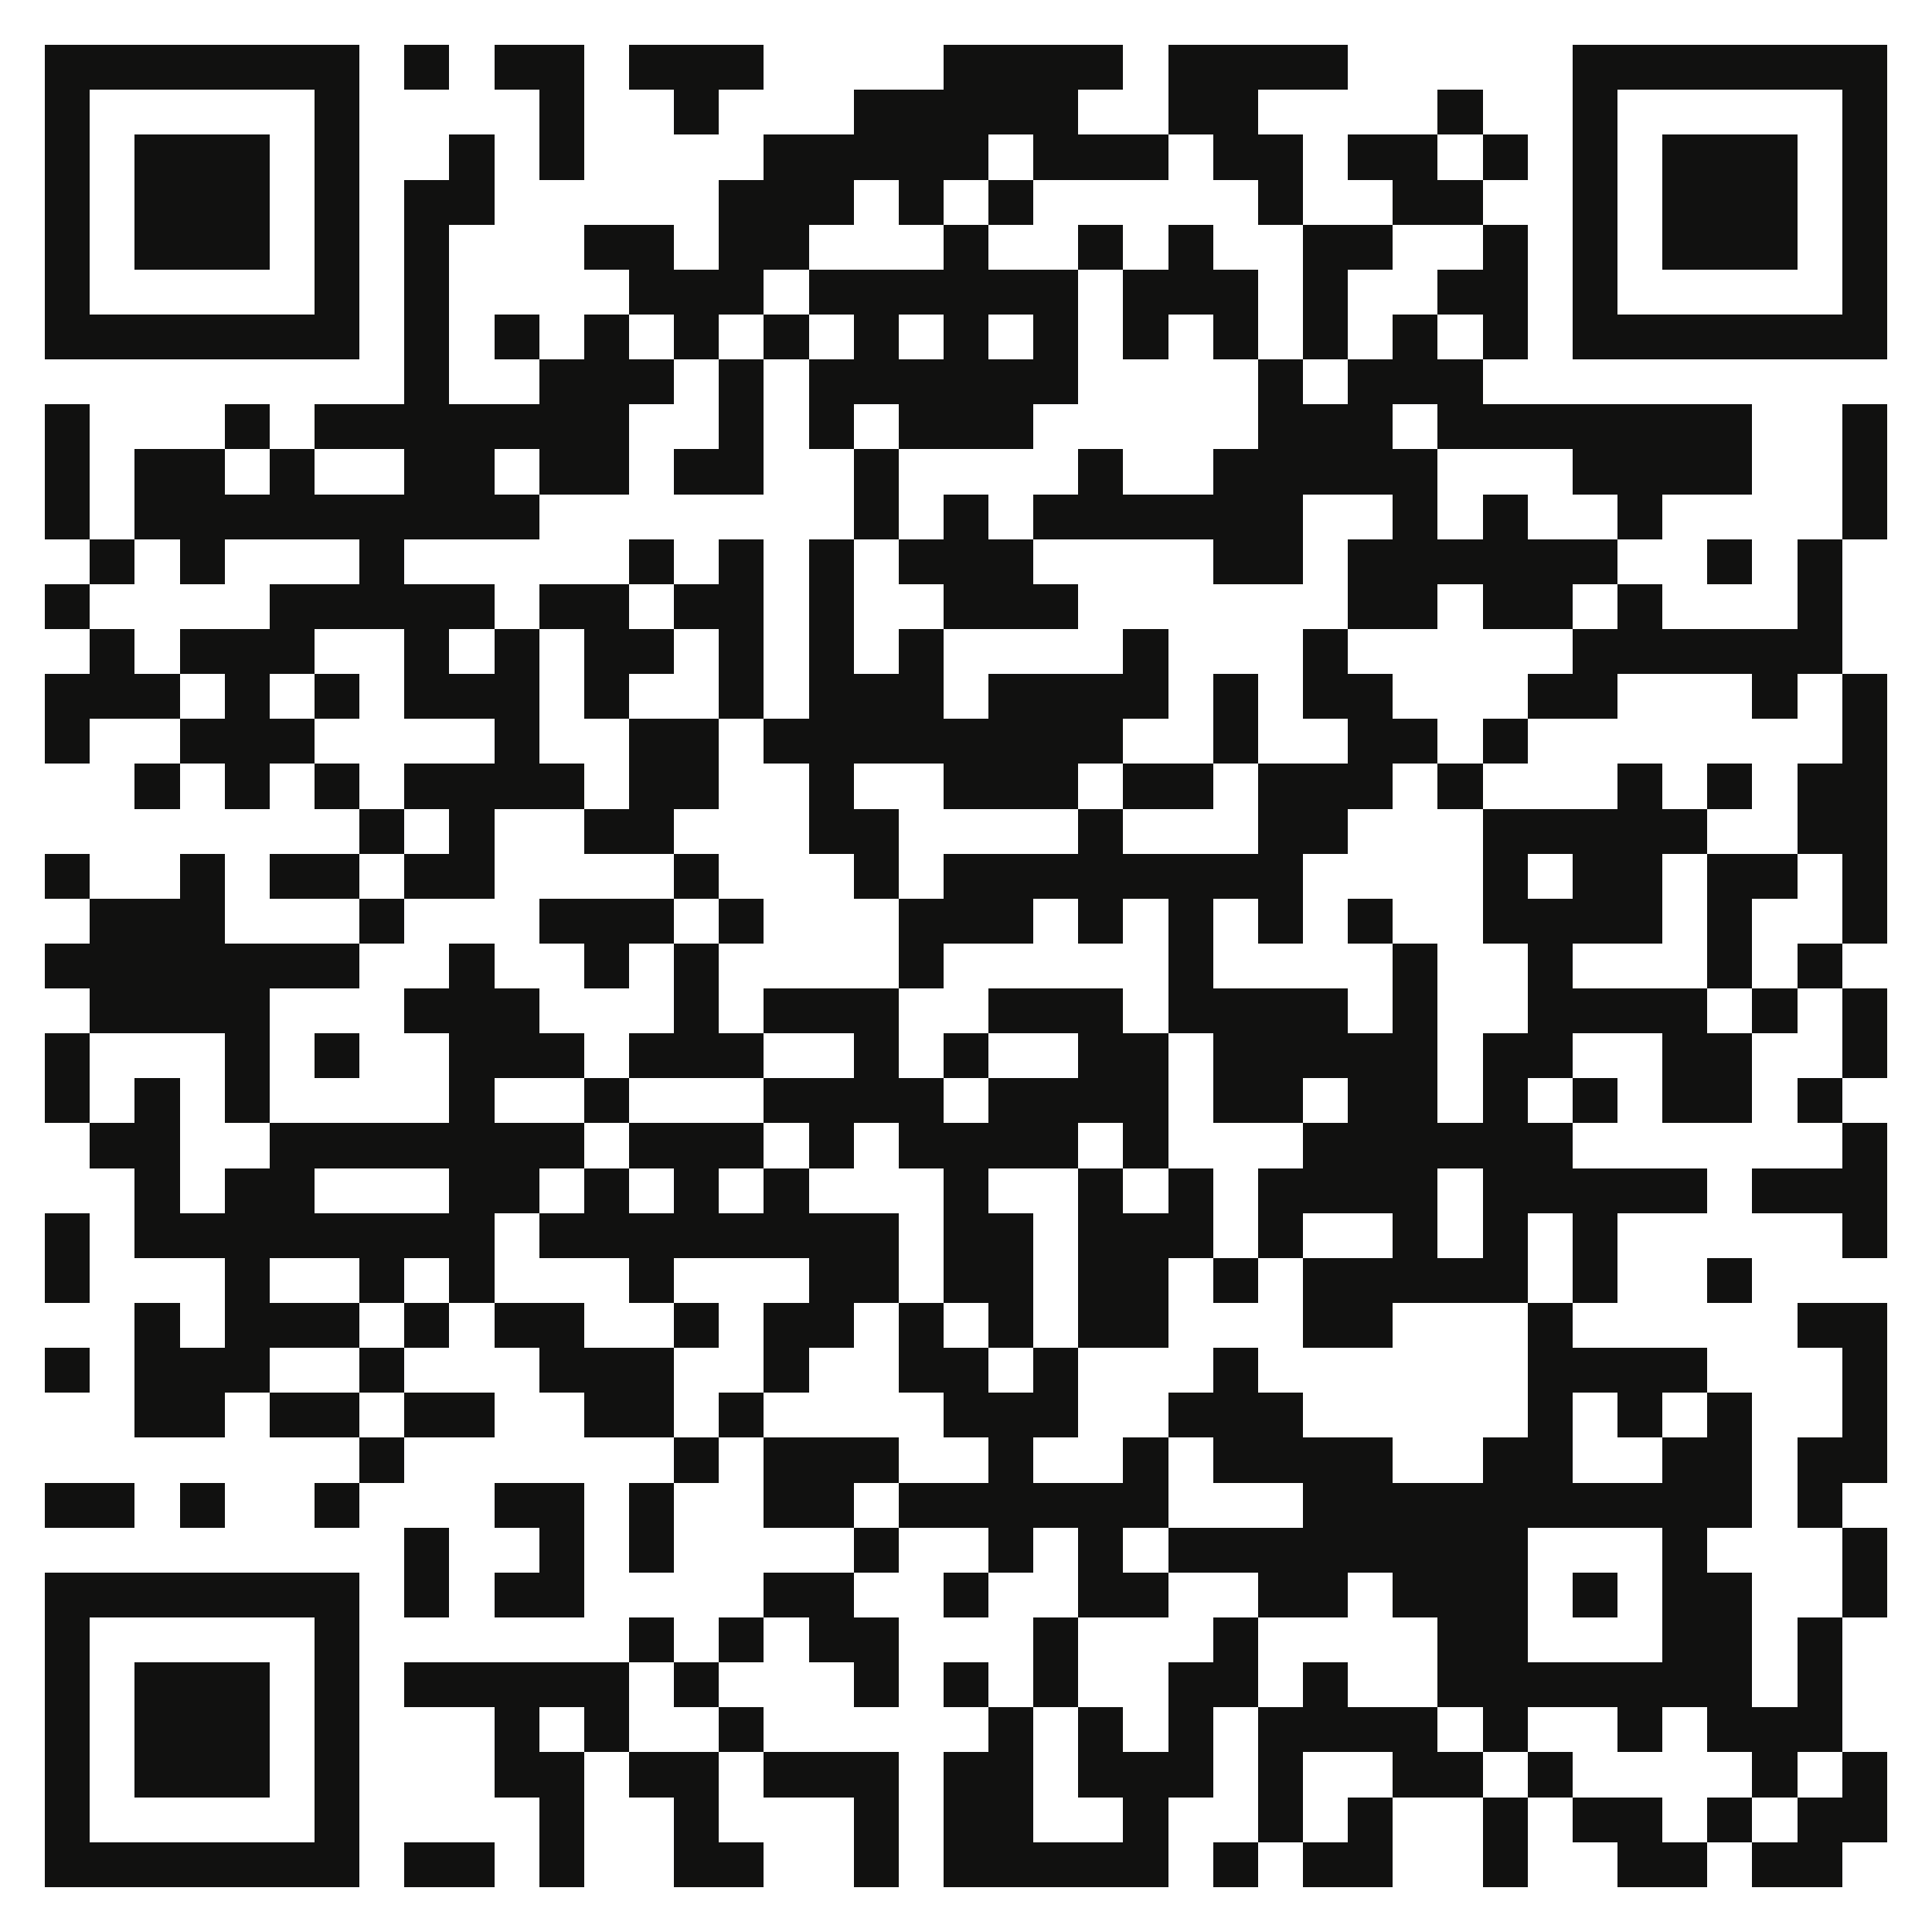
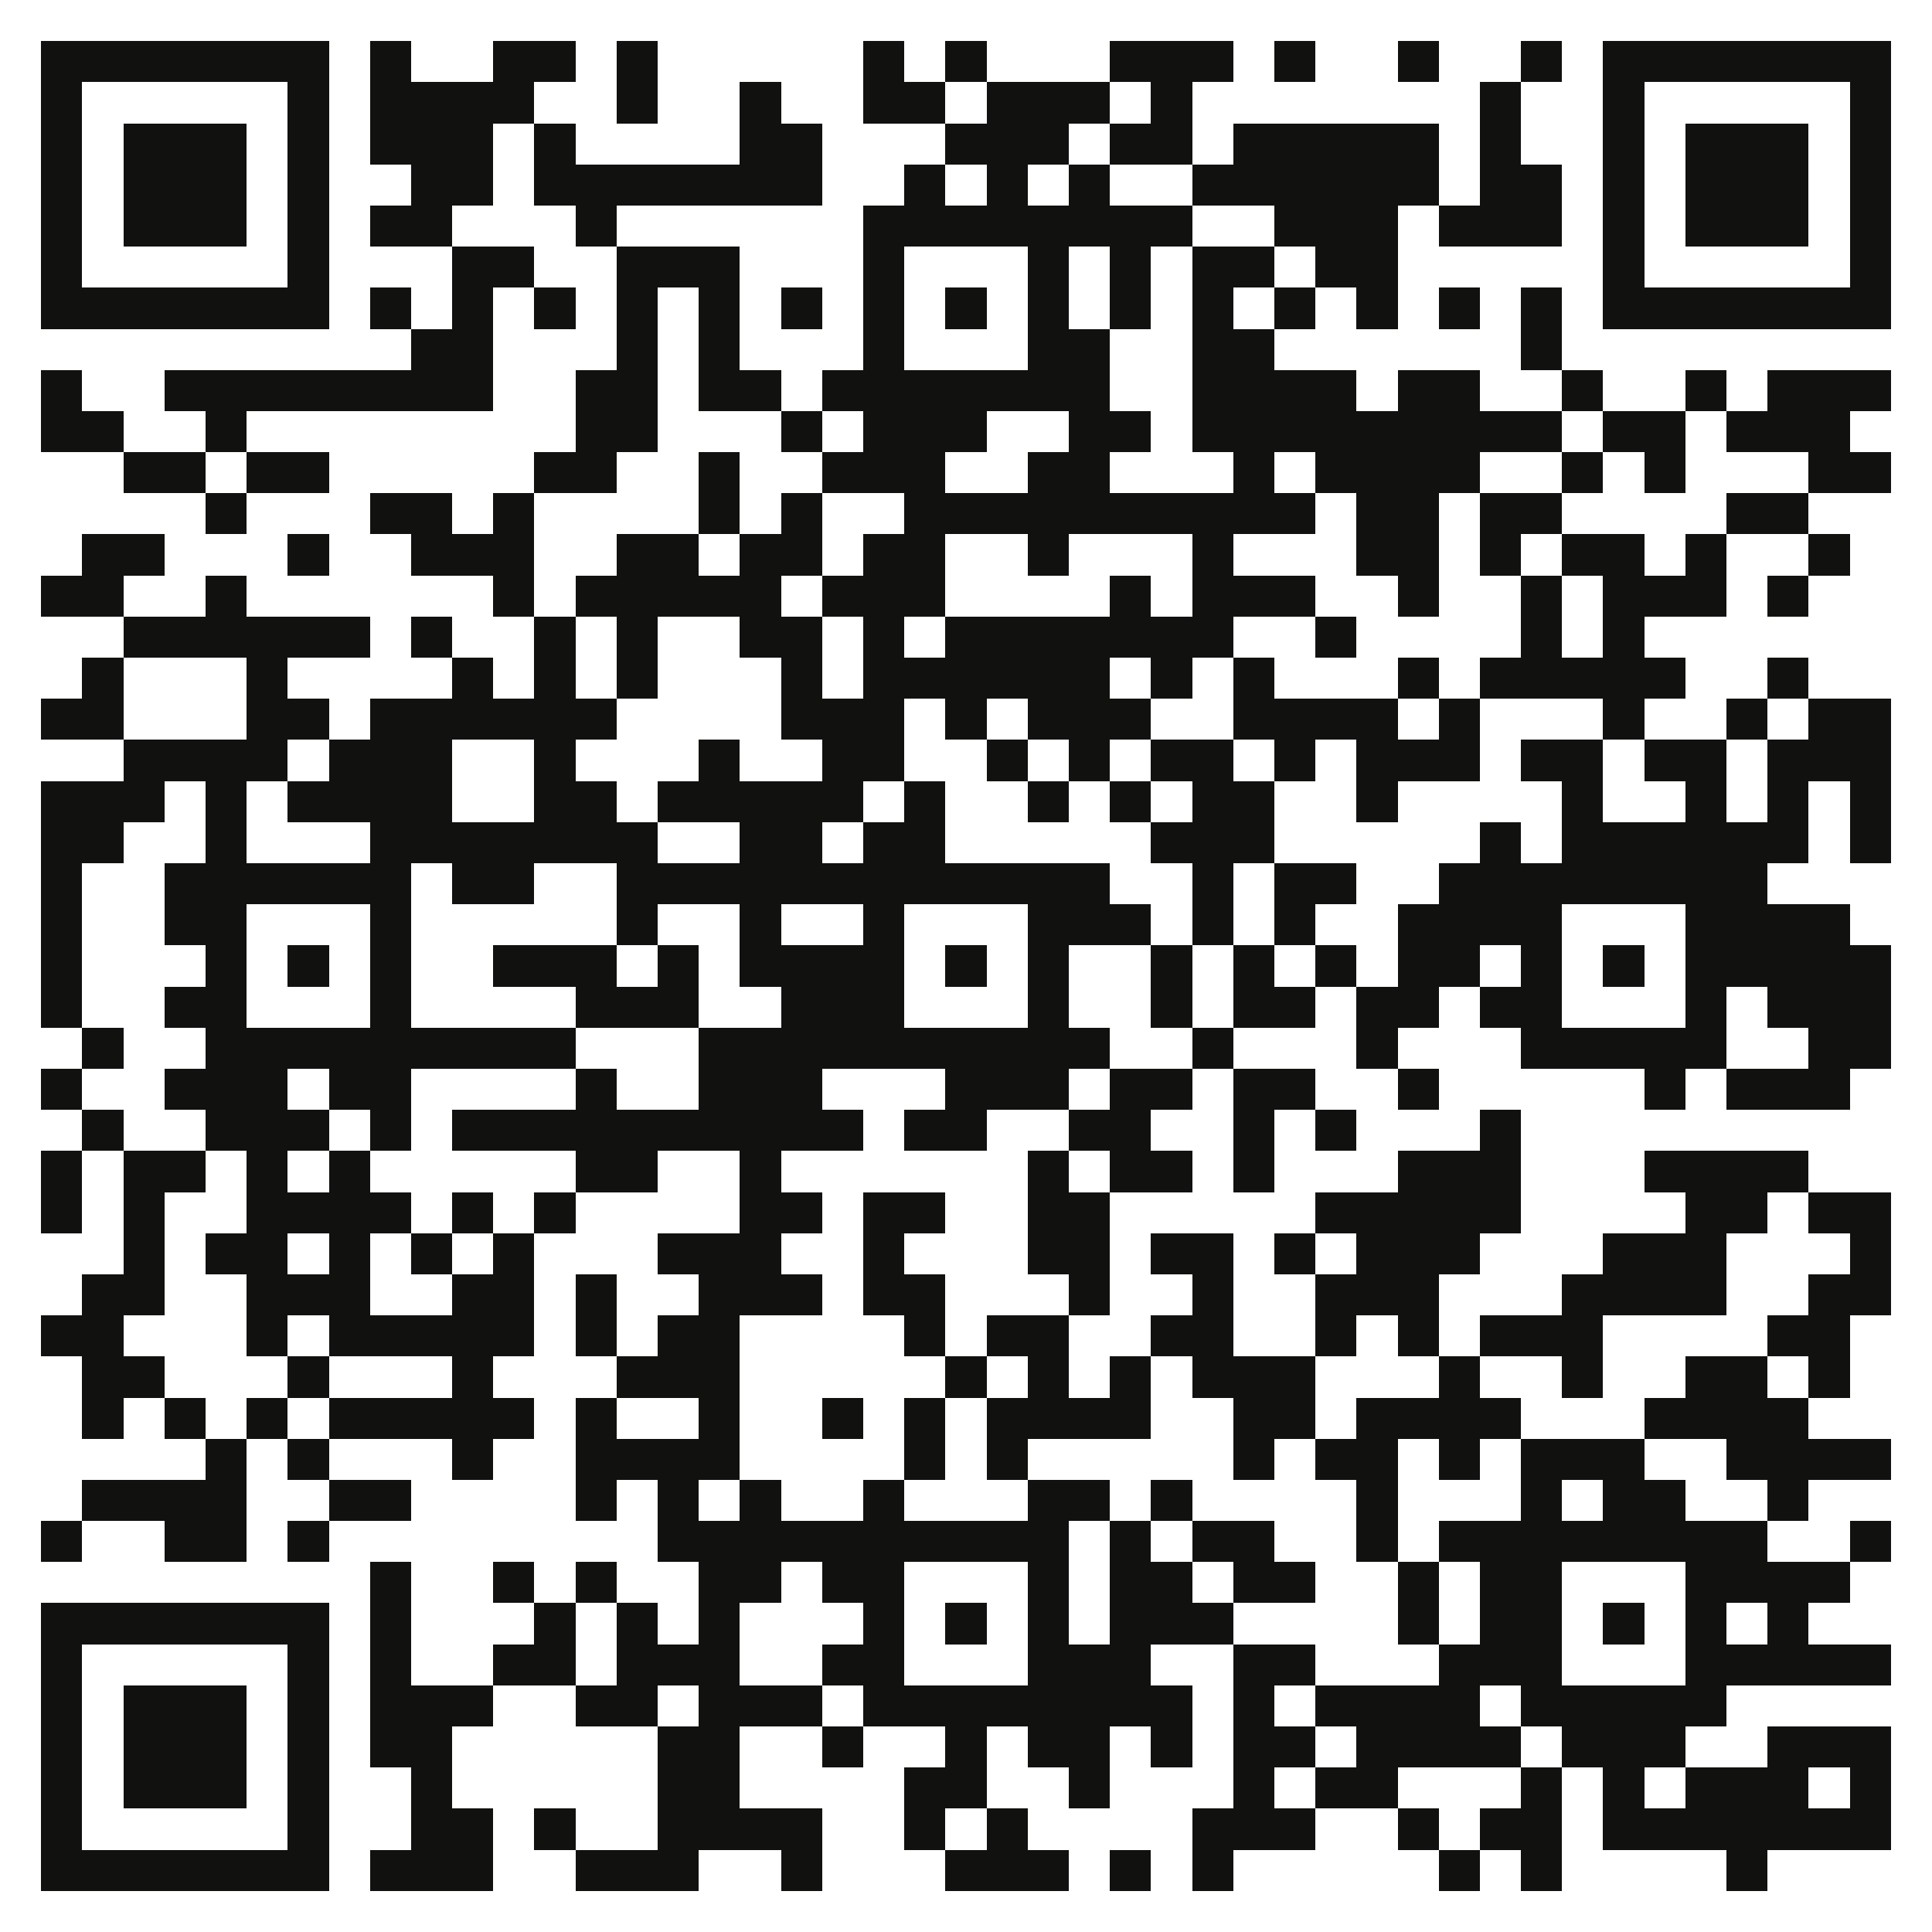
- <svg xmlns="http://www.w3.org/2000/svg" viewBox="0 0 43 43" shape-rendering="crispEdges">
-   <path stroke="#111110" d="M1 1.5h7m1 0h1m1 0h2m1 0h3m4 0h4m1 0h4m5 0h7M1 2.5h1m5 0h1m4 0h1m2 0h1m3 0h5m2 0h2m4 0h1m2 0h1m5 0h1M1 3.5h1m1 0h3m1 0h1m2 0h1m1 0h1m4 0h5m1 0h3m1 0h2m1 0h2m1 0h1m1 0h1m1 0h3m1 0h1M1 4.5h1m1 0h3m1 0h1m1 0h2m5 0h3m1 0h1m1 0h1m5 0h1m2 0h2m2 0h1m1 0h3m1 0h1M1 5.5h1m1 0h3m1 0h1m1 0h1m3 0h2m1 0h2m3 0h1m2 0h1m1 0h1m2 0h2m2 0h1m1 0h1m1 0h3m1 0h1M1 6.5h1m5 0h1m1 0h1m4 0h3m1 0h6m1 0h3m1 0h1m2 0h2m1 0h1m5 0h1M1 7.5h7m1 0h1m1 0h1m1 0h1m1 0h1m1 0h1m1 0h1m1 0h1m1 0h1m1 0h1m1 0h1m1 0h1m1 0h1m1 0h1m1 0h7M9 8.5h1m2 0h3m1 0h1m1 0h6m4 0h1m1 0h3M1 9.5h1m3 0h1m1 0h7m2 0h1m1 0h1m1 0h3m5 0h3m1 0h7m2 0h1M1 10.5h1m1 0h2m1 0h1m2 0h2m1 0h2m1 0h2m2 0h1m4 0h1m2 0h5m3 0h4m2 0h1M1 11.5h1m1 0h9m7 0h1m1 0h1m1 0h6m2 0h1m1 0h1m2 0h1m4 0h1M2 12.5h1m1 0h1m3 0h1m5 0h1m1 0h1m1 0h1m1 0h3m4 0h2m1 0h6m2 0h1m1 0h1M1 13.5h1m4 0h5m1 0h2m1 0h2m1 0h1m2 0h3m6 0h2m1 0h2m1 0h1m3 0h1M2 14.5h1m1 0h3m2 0h1m1 0h1m1 0h2m1 0h1m1 0h1m1 0h1m4 0h1m3 0h1m5 0h6M1 15.5h3m1 0h1m1 0h1m1 0h3m1 0h1m2 0h1m1 0h3m1 0h4m1 0h1m1 0h2m3 0h2m3 0h1m1 0h1M1 16.5h1m2 0h3m4 0h1m2 0h2m1 0h8m2 0h1m2 0h2m1 0h1m7 0h1M3 17.5h1m1 0h1m1 0h1m1 0h4m1 0h2m2 0h1m2 0h3m1 0h2m1 0h3m1 0h1m3 0h1m1 0h1m1 0h2M8 18.5h1m1 0h1m2 0h2m3 0h2m4 0h1m3 0h2m3 0h5m2 0h2M1 19.5h1m2 0h1m1 0h2m1 0h2m4 0h1m3 0h1m1 0h8m4 0h1m1 0h2m1 0h2m1 0h1M2 20.5h3m3 0h1m3 0h3m1 0h1m3 0h3m1 0h1m1 0h1m1 0h1m1 0h1m2 0h4m1 0h1m2 0h1M1 21.5h7m2 0h1m2 0h1m1 0h1m4 0h1m5 0h1m4 0h1m2 0h1m3 0h1m1 0h1M2 22.5h4m3 0h3m3 0h1m1 0h3m2 0h3m1 0h4m1 0h1m2 0h4m1 0h1m1 0h1M1 23.5h1m3 0h1m1 0h1m2 0h3m1 0h3m2 0h1m1 0h1m2 0h2m1 0h5m1 0h2m2 0h2m2 0h1M1 24.5h1m1 0h1m1 0h1m4 0h1m2 0h1m3 0h4m1 0h4m1 0h2m1 0h2m1 0h1m1 0h1m1 0h2m1 0h1M2 25.5h2m2 0h7m1 0h3m1 0h1m1 0h4m1 0h1m3 0h6m6 0h1M3 26.5h1m1 0h2m3 0h2m1 0h1m1 0h1m1 0h1m3 0h1m2 0h1m1 0h1m1 0h4m1 0h5m1 0h3M1 27.5h1m1 0h8m1 0h8m1 0h2m1 0h3m1 0h1m2 0h1m1 0h1m1 0h1m5 0h1M1 28.5h1m3 0h1m2 0h1m1 0h1m3 0h1m3 0h2m1 0h2m1 0h2m1 0h1m1 0h5m1 0h1m2 0h1M3 29.5h1m1 0h3m1 0h1m1 0h2m2 0h1m1 0h2m1 0h1m1 0h1m1 0h2m3 0h2m3 0h1m5 0h2M1 30.5h1m1 0h3m2 0h1m3 0h3m2 0h1m2 0h2m1 0h1m3 0h1m6 0h4m3 0h1M3 31.5h2m1 0h2m1 0h2m2 0h2m1 0h1m4 0h3m2 0h3m5 0h1m1 0h1m1 0h1m2 0h1M8 32.5h1m6 0h1m1 0h3m2 0h1m2 0h1m1 0h4m2 0h2m2 0h2m1 0h2M1 33.5h2m1 0h1m2 0h1m3 0h2m1 0h1m2 0h2m1 0h6m3 0h10m1 0h1M9 34.5h1m2 0h1m1 0h1m4 0h1m2 0h1m1 0h1m1 0h8m3 0h1m3 0h1M1 35.5h7m1 0h1m1 0h2m4 0h2m2 0h1m2 0h2m2 0h2m1 0h3m1 0h1m1 0h2m2 0h1M1 36.5h1m5 0h1m6 0h1m1 0h1m1 0h2m3 0h1m3 0h1m4 0h2m3 0h2m1 0h1M1 37.5h1m1 0h3m1 0h1m1 0h5m1 0h1m3 0h1m1 0h1m1 0h1m2 0h2m1 0h1m2 0h7m1 0h1M1 38.5h1m1 0h3m1 0h1m3 0h1m1 0h1m2 0h1m5 0h1m1 0h1m1 0h1m1 0h4m1 0h1m2 0h1m1 0h3M1 39.5h1m1 0h3m1 0h1m3 0h2m1 0h2m1 0h3m1 0h2m1 0h3m1 0h1m2 0h2m1 0h1m4 0h1m1 0h1M1 40.5h1m5 0h1m4 0h1m2 0h1m3 0h1m1 0h2m2 0h1m2 0h1m1 0h1m2 0h1m1 0h2m1 0h1m1 0h2M1 41.5h7m1 0h2m1 0h1m2 0h2m2 0h1m1 0h5m1 0h1m1 0h2m2 0h1m2 0h2m1 0h2" />
+ <svg xmlns="http://www.w3.org/2000/svg" viewBox="0 0 47 47" shape-rendering="crispEdges">
+   <path stroke="#111110" d="M1 1.5h7m1 0h1m2 0h2m1 0h1m5 0h1m1 0h1m3 0h3m1 0h1m2 0h1m2 0h1m1 0h7M1 2.5h1m5 0h1m1 0h4m2 0h1m2 0h1m2 0h2m1 0h3m1 0h1m7 0h1m2 0h1m5 0h1M1 3.5h1m1 0h3m1 0h1m1 0h3m1 0h1m4 0h2m3 0h3m1 0h2m1 0h5m1 0h1m2 0h1m1 0h3m1 0h1M1 4.5h1m1 0h3m1 0h1m2 0h2m1 0h7m2 0h1m1 0h1m1 0h1m2 0h6m1 0h2m1 0h1m1 0h3m1 0h1M1 5.5h1m1 0h3m1 0h1m1 0h2m3 0h1m6 0h8m2 0h3m1 0h3m1 0h1m1 0h3m1 0h1M1 6.5h1m5 0h1m3 0h2m2 0h3m3 0h1m3 0h1m1 0h1m1 0h2m1 0h2m5 0h1m5 0h1M1 7.5h7m1 0h1m1 0h1m1 0h1m1 0h1m1 0h1m1 0h1m1 0h1m1 0h1m1 0h1m1 0h1m1 0h1m1 0h1m1 0h1m1 0h1m1 0h1m1 0h7M10 8.5h2m3 0h1m1 0h1m3 0h1m3 0h2m2 0h2m6 0h1M1 9.5h1m2 0h8m2 0h2m1 0h2m1 0h7m2 0h4m1 0h2m2 0h1m2 0h1m1 0h3M1 10.5h2m2 0h1m8 0h2m3 0h1m1 0h3m2 0h2m1 0h9m1 0h2m1 0h3M3 11.5h2m1 0h2m5 0h2m2 0h1m2 0h3m2 0h2m3 0h1m1 0h4m2 0h1m1 0h1m3 0h2M5 12.5h1m3 0h2m1 0h1m4 0h1m1 0h1m2 0h10m1 0h2m1 0h2m4 0h2M2 13.5h2m3 0h1m2 0h3m2 0h2m1 0h2m1 0h2m2 0h1m3 0h1m3 0h2m1 0h1m1 0h2m1 0h1m2 0h1M1 14.5h2m2 0h1m6 0h1m1 0h5m1 0h3m4 0h1m1 0h3m2 0h1m2 0h1m1 0h3m1 0h1M3 15.5h6m1 0h1m2 0h1m1 0h1m2 0h2m1 0h1m1 0h7m2 0h1m4 0h1m1 0h1M2 16.5h1m3 0h1m4 0h1m1 0h1m1 0h1m3 0h1m1 0h6m1 0h1m1 0h1m3 0h1m1 0h5m2 0h1M1 17.5h2m3 0h2m1 0h6m4 0h3m1 0h1m1 0h3m2 0h4m1 0h1m3 0h1m2 0h1m1 0h2M3 18.5h4m1 0h3m2 0h1m3 0h1m2 0h2m2 0h1m1 0h1m1 0h2m1 0h1m1 0h3m1 0h2m1 0h2m1 0h3M1 19.5h3m1 0h1m1 0h4m2 0h2m1 0h5m1 0h1m2 0h1m1 0h1m1 0h2m2 0h1m4 0h1m2 0h1m1 0h1m1 0h1M1 20.5h2m2 0h1m3 0h7m2 0h2m1 0h2m5 0h3m5 0h1m1 0h6m1 0h1M1 21.5h1m2 0h6m1 0h2m2 0h12m2 0h1m1 0h2m2 0h8M1 22.5h1m2 0h2m3 0h1m5 0h1m2 0h1m2 0h1m3 0h3m1 0h1m1 0h1m2 0h4m3 0h4M1 23.5h1m3 0h1m1 0h1m1 0h1m2 0h3m1 0h1m1 0h4m1 0h1m1 0h1m2 0h1m1 0h1m1 0h1m1 0h2m1 0h1m1 0h1m1 0h5M1 24.5h1m2 0h2m3 0h1m4 0h3m2 0h3m3 0h1m2 0h1m1 0h2m1 0h2m1 0h2m3 0h1m1 0h3M2 25.5h1m2 0h9m3 0h10m2 0h1m3 0h1m3 0h5m2 0h2M1 26.5h1m2 0h3m1 0h2m4 0h1m2 0h3m3 0h3m1 0h2m1 0h2m2 0h1m5 0h1m1 0h3M2 27.5h1m2 0h3m1 0h1m1 0h10m1 0h2m2 0h2m2 0h1m1 0h1m3 0h1M1 28.5h1m1 0h2m1 0h1m1 0h1m5 0h2m2 0h1m6 0h1m1 0h2m1 0h1m3 0h3m3 0h4M1 29.5h1m1 0h1m2 0h4m1 0h1m1 0h1m4 0h2m1 0h2m2 0h2m5 0h5m4 0h2m1 0h2M3 30.5h1m1 0h2m1 0h1m1 0h1m1 0h1m3 0h3m2 0h1m3 0h2m1 0h2m1 0h1m1 0h3m3 0h3m3 0h1M2 31.5h2m2 0h3m2 0h2m1 0h1m2 0h3m1 0h2m3 0h1m2 0h1m2 0h3m3 0h4m2 0h2M1 32.5h2m3 0h1m1 0h5m1 0h1m1 0h2m4 0h1m1 0h2m2 0h2m2 0h1m1 0h1m1 0h3m4 0h2M2 33.5h2m3 0h1m3 0h1m3 0h3m5 0h1m1 0h1m1 0h1m1 0h3m3 0h1m2 0h1m2 0h2m1 0h1M2 34.5h1m1 0h1m1 0h1m1 0h5m1 0h1m2 0h1m2 0h1m1 0h1m1 0h4m2 0h2m1 0h4m3 0h4M5 35.5h1m1 0h1m3 0h1m2 0h4m4 0h1m1 0h1m5 0h1m1 0h2m1 0h1m1 0h3m2 0h4M2 36.5h4m2 0h2m4 0h1m1 0h1m1 0h1m2 0h1m3 0h2m1 0h1m4 0h1m3 0h1m1 0h2m2 0h1M1 37.5h1m2 0h2m1 0h1m8 0h10m1 0h1m1 0h2m2 0h1m1 0h8m2 0h1M9 38.5h1m2 0h1m1 0h1m2 0h2m1 0h2m3 0h1m1 0h2m1 0h2m2 0h1m1 0h2m3 0h4M1 39.5h7m1 0h1m3 0h1m1 0h1m1 0h1m3 0h1m1 0h1m1 0h1m1 0h3m4 0h1m1 0h2m1 0h1m1 0h1m1 0h1M1 40.5h1m5 0h1m1 0h1m2 0h2m1 0h3m2 0h2m3 0h3m2 0h2m3 0h3m3 0h5M1 41.5h1m1 0h3m1 0h1m1 0h3m2 0h2m1 0h3m1 0h8m1 0h1m1 0h4m1 0h5M1 42.5h1m1 0h3m1 0h1m1 0h2m5 0h2m2 0h1m2 0h1m1 0h2m1 0h1m1 0h2m1 0h4m1 0h3m2 0h3M1 43.5h1m1 0h3m1 0h1m2 0h1m5 0h2m4 0h2m2 0h1m3 0h1m1 0h2m3 0h1m1 0h1m1 0h3m1 0h1M1 44.5h1m5 0h1m2 0h2m1 0h1m2 0h4m2 0h1m1 0h1m4 0h3m2 0h1m1 0h2m1 0h7M1 45.5h7m1 0h3m2 0h3m2 0h1m3 0h3m1 0h1m1 0h1m5 0h1m1 0h1m4 0h1" />
</svg>
